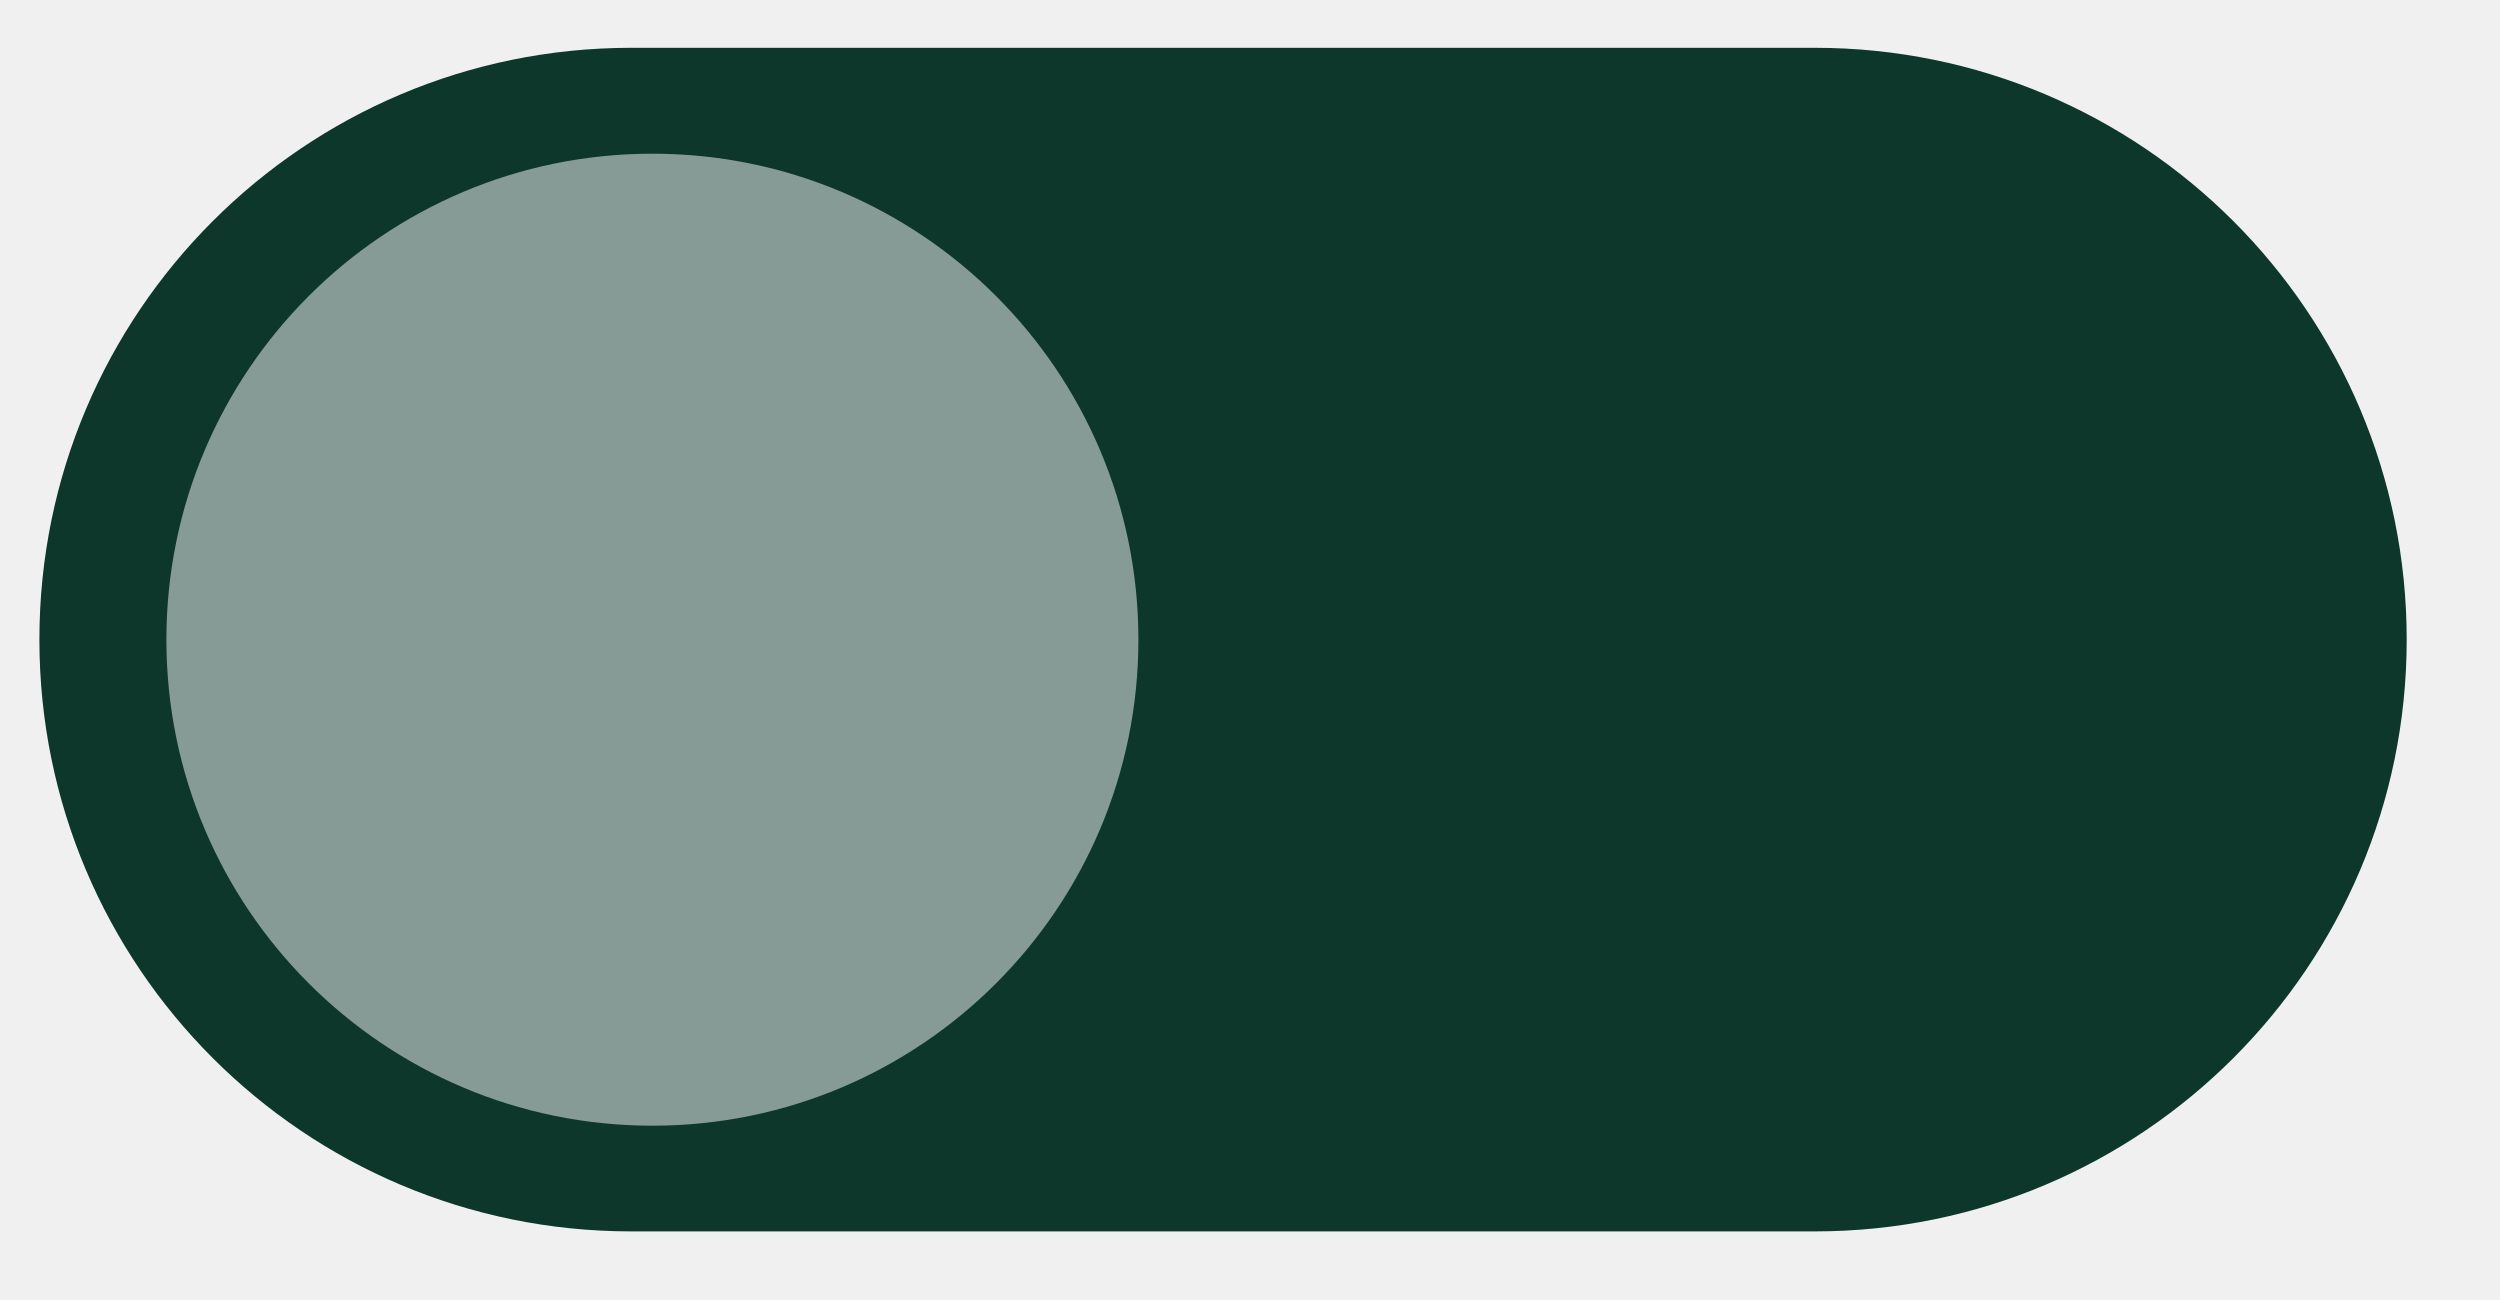
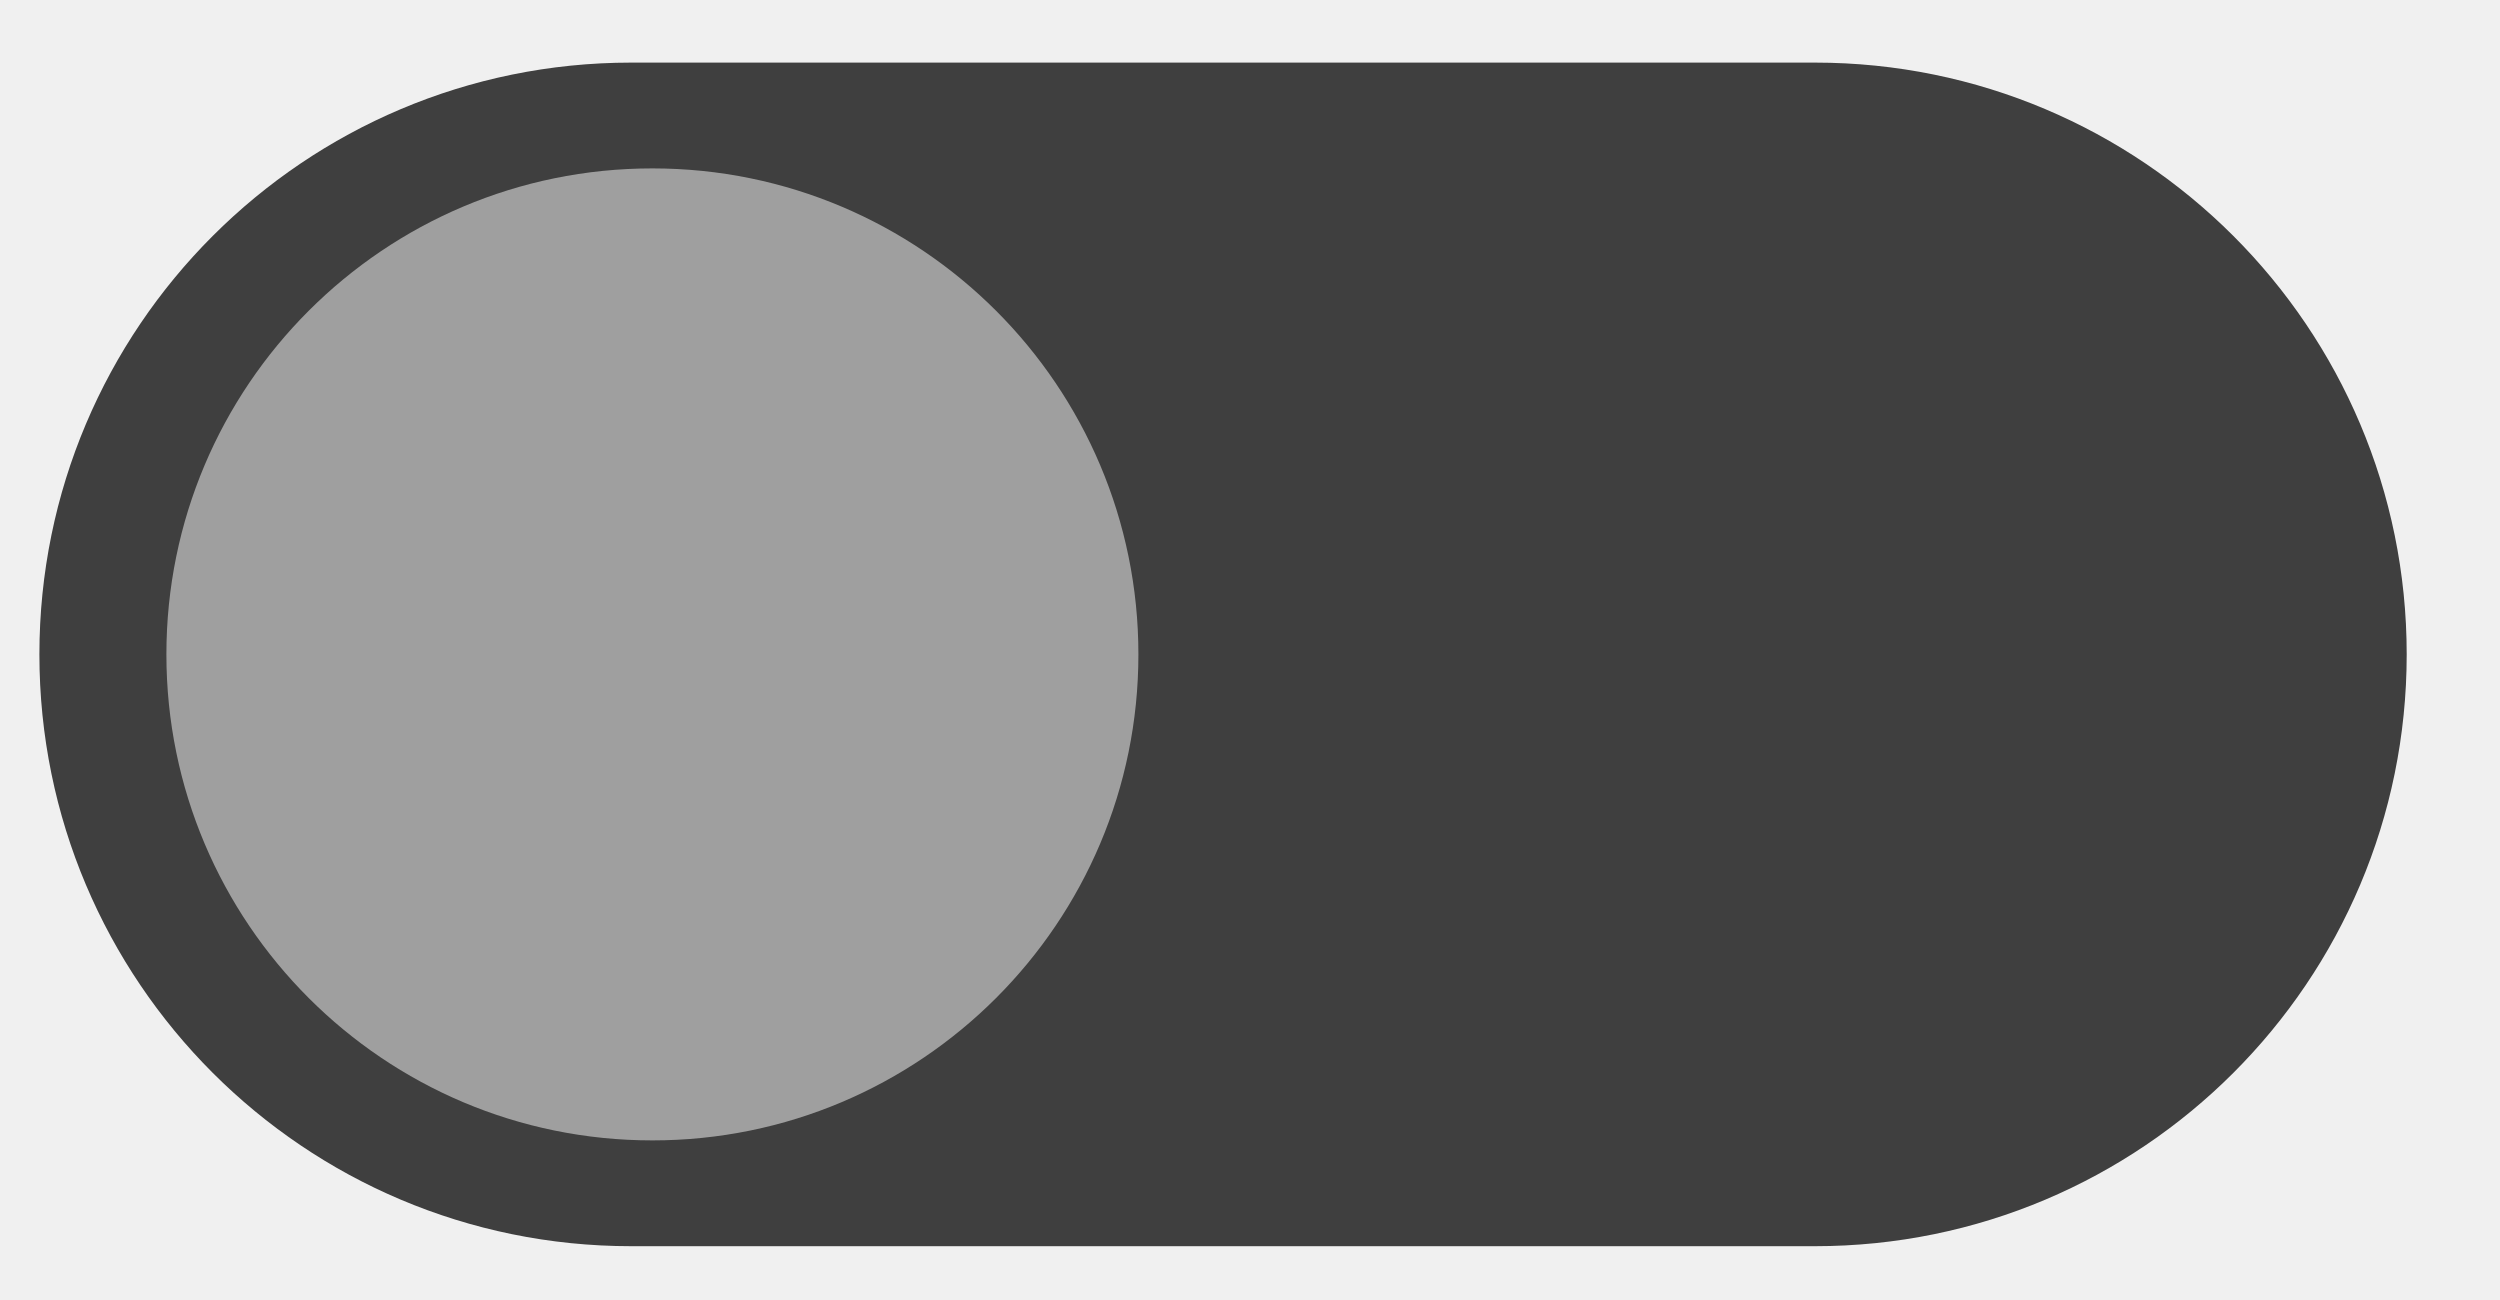
<svg xmlns="http://www.w3.org/2000/svg" width="25" height="13" viewBox="0 0 25 13" fill="none">
-   <rect x="0.394" y="0.478" width="23.673" height="11.836" rx="5.918" fill="#0D372A" />
-   <circle opacity="0.5" cx="6.524" cy="6.397" r="4.86" fill="white" />
+   <rect x="0.394" y="0.626" width="23.673" height="11.836" rx="5.918" fill="#3F3F3F" />
+   <circle opacity="0.5" cx="6.524" cy="6.544" r="4.86" fill="white" />
</svg>
